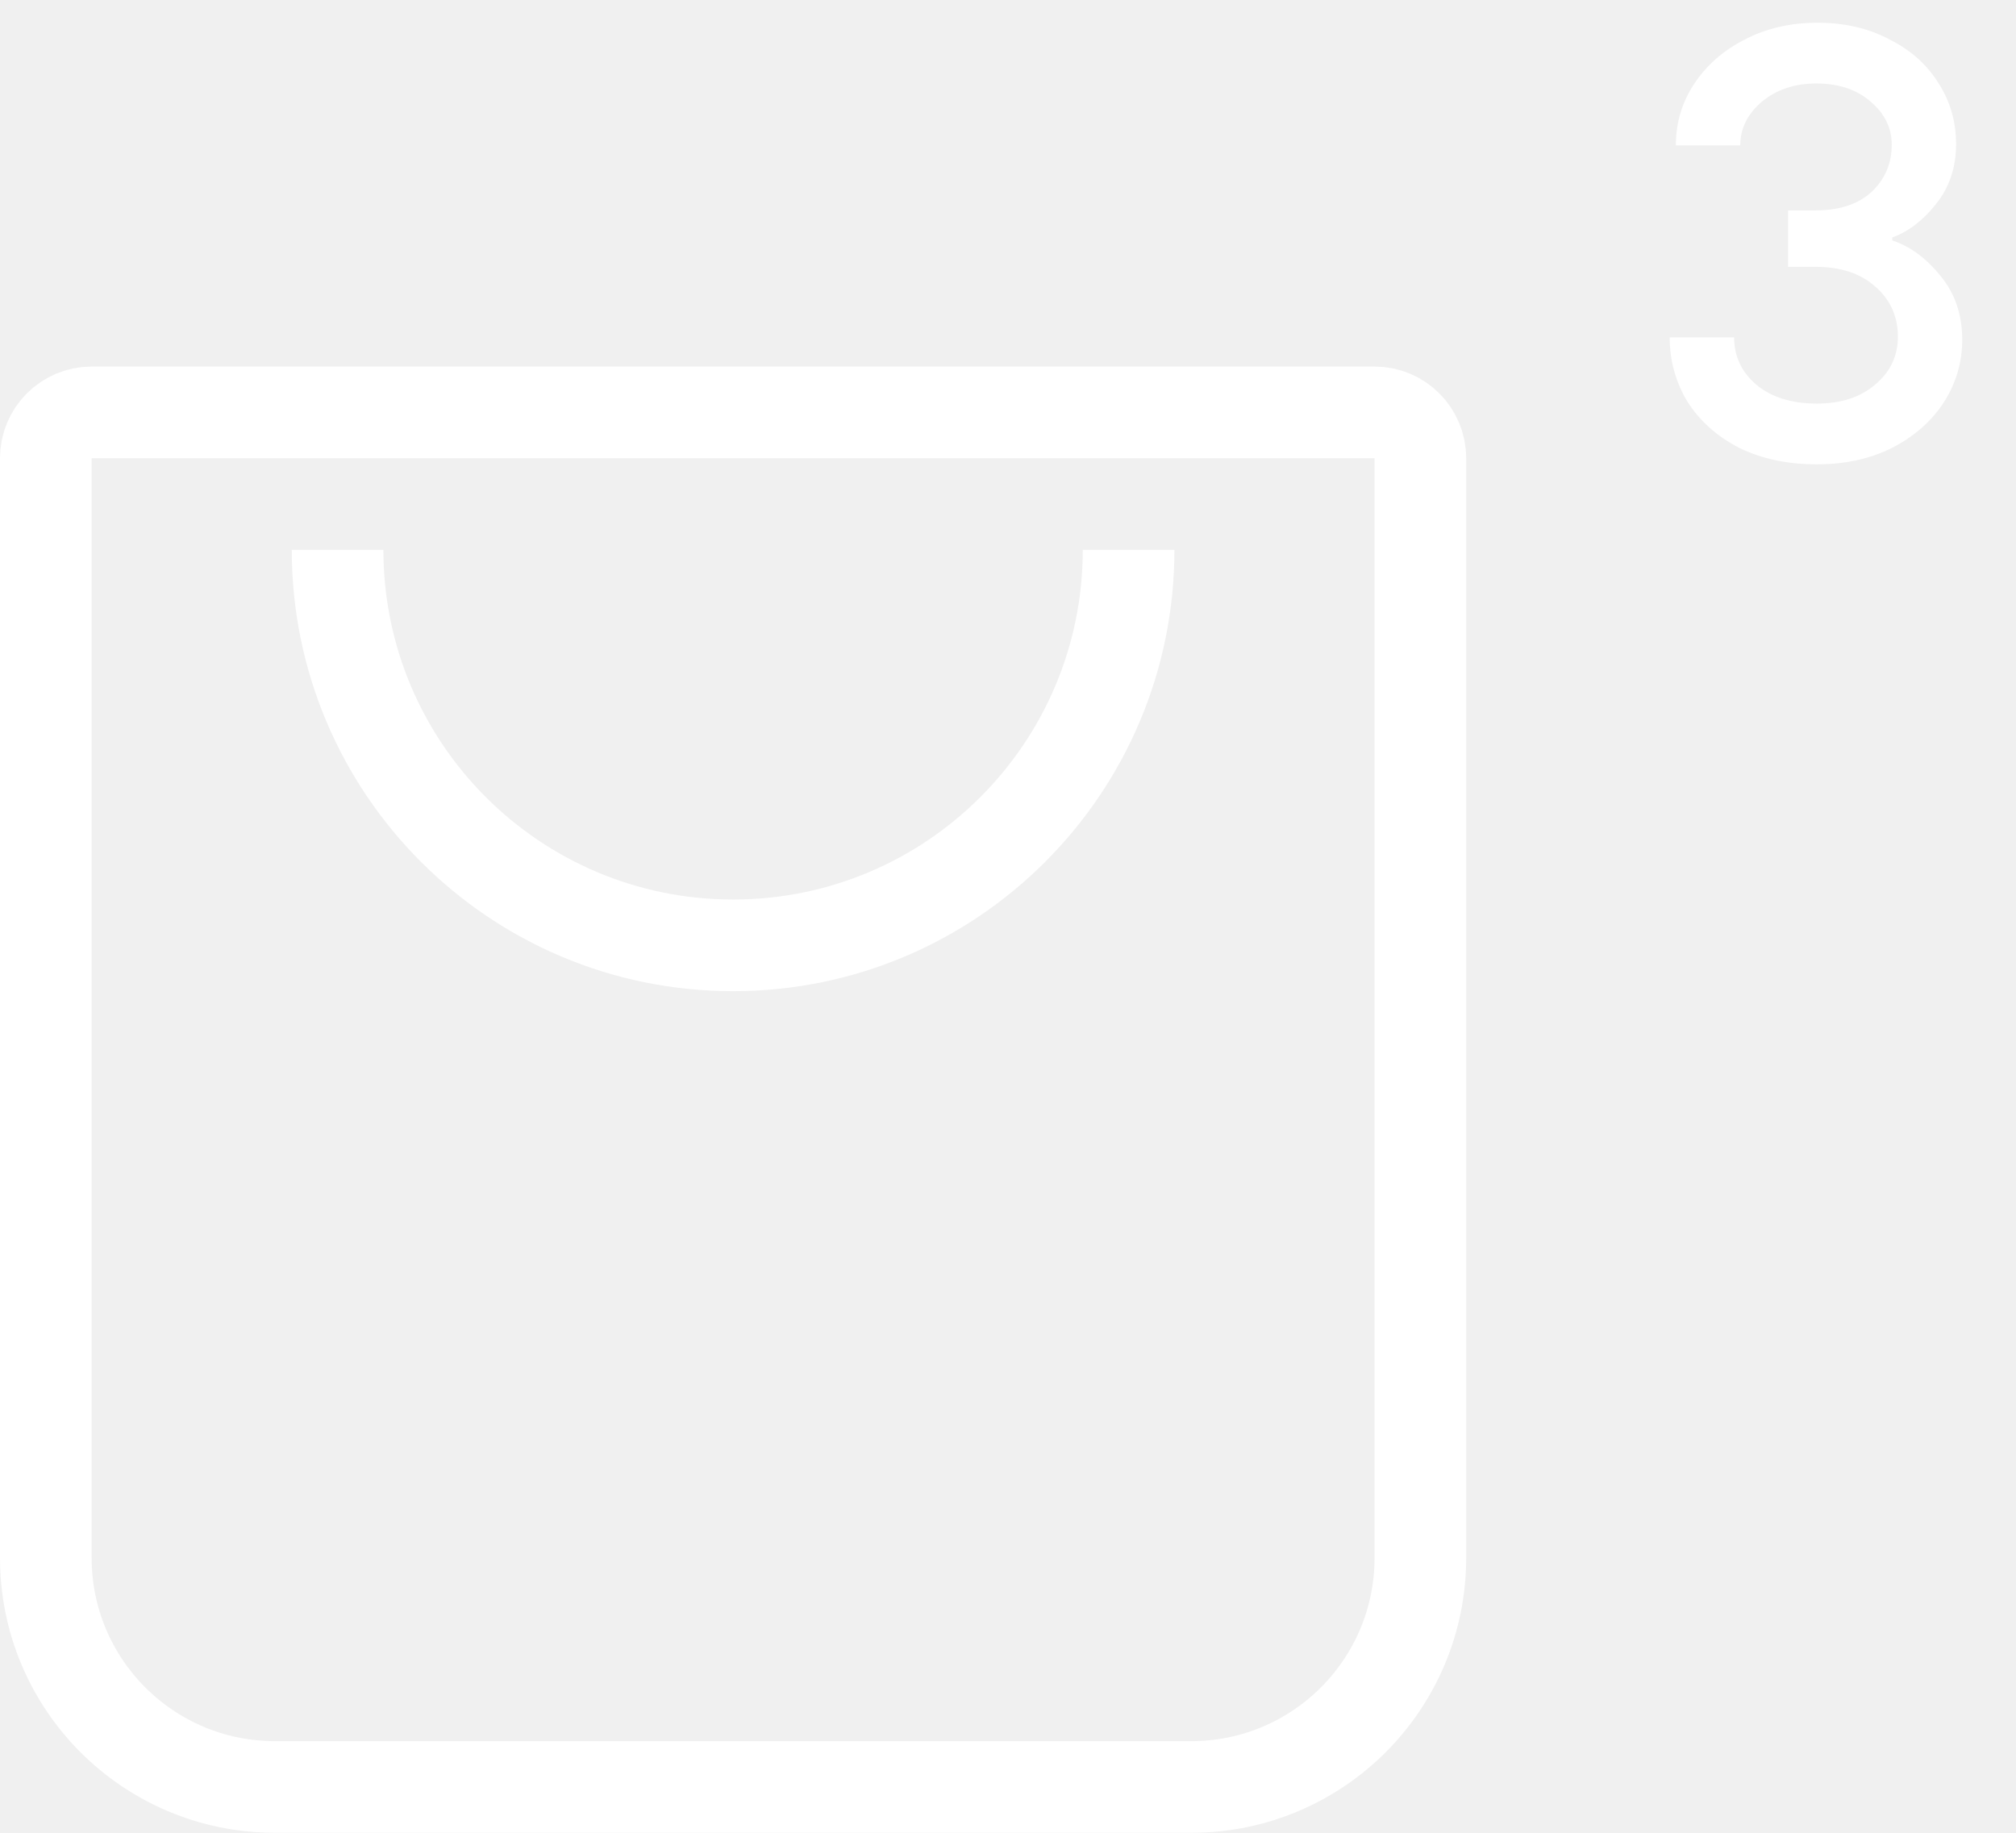
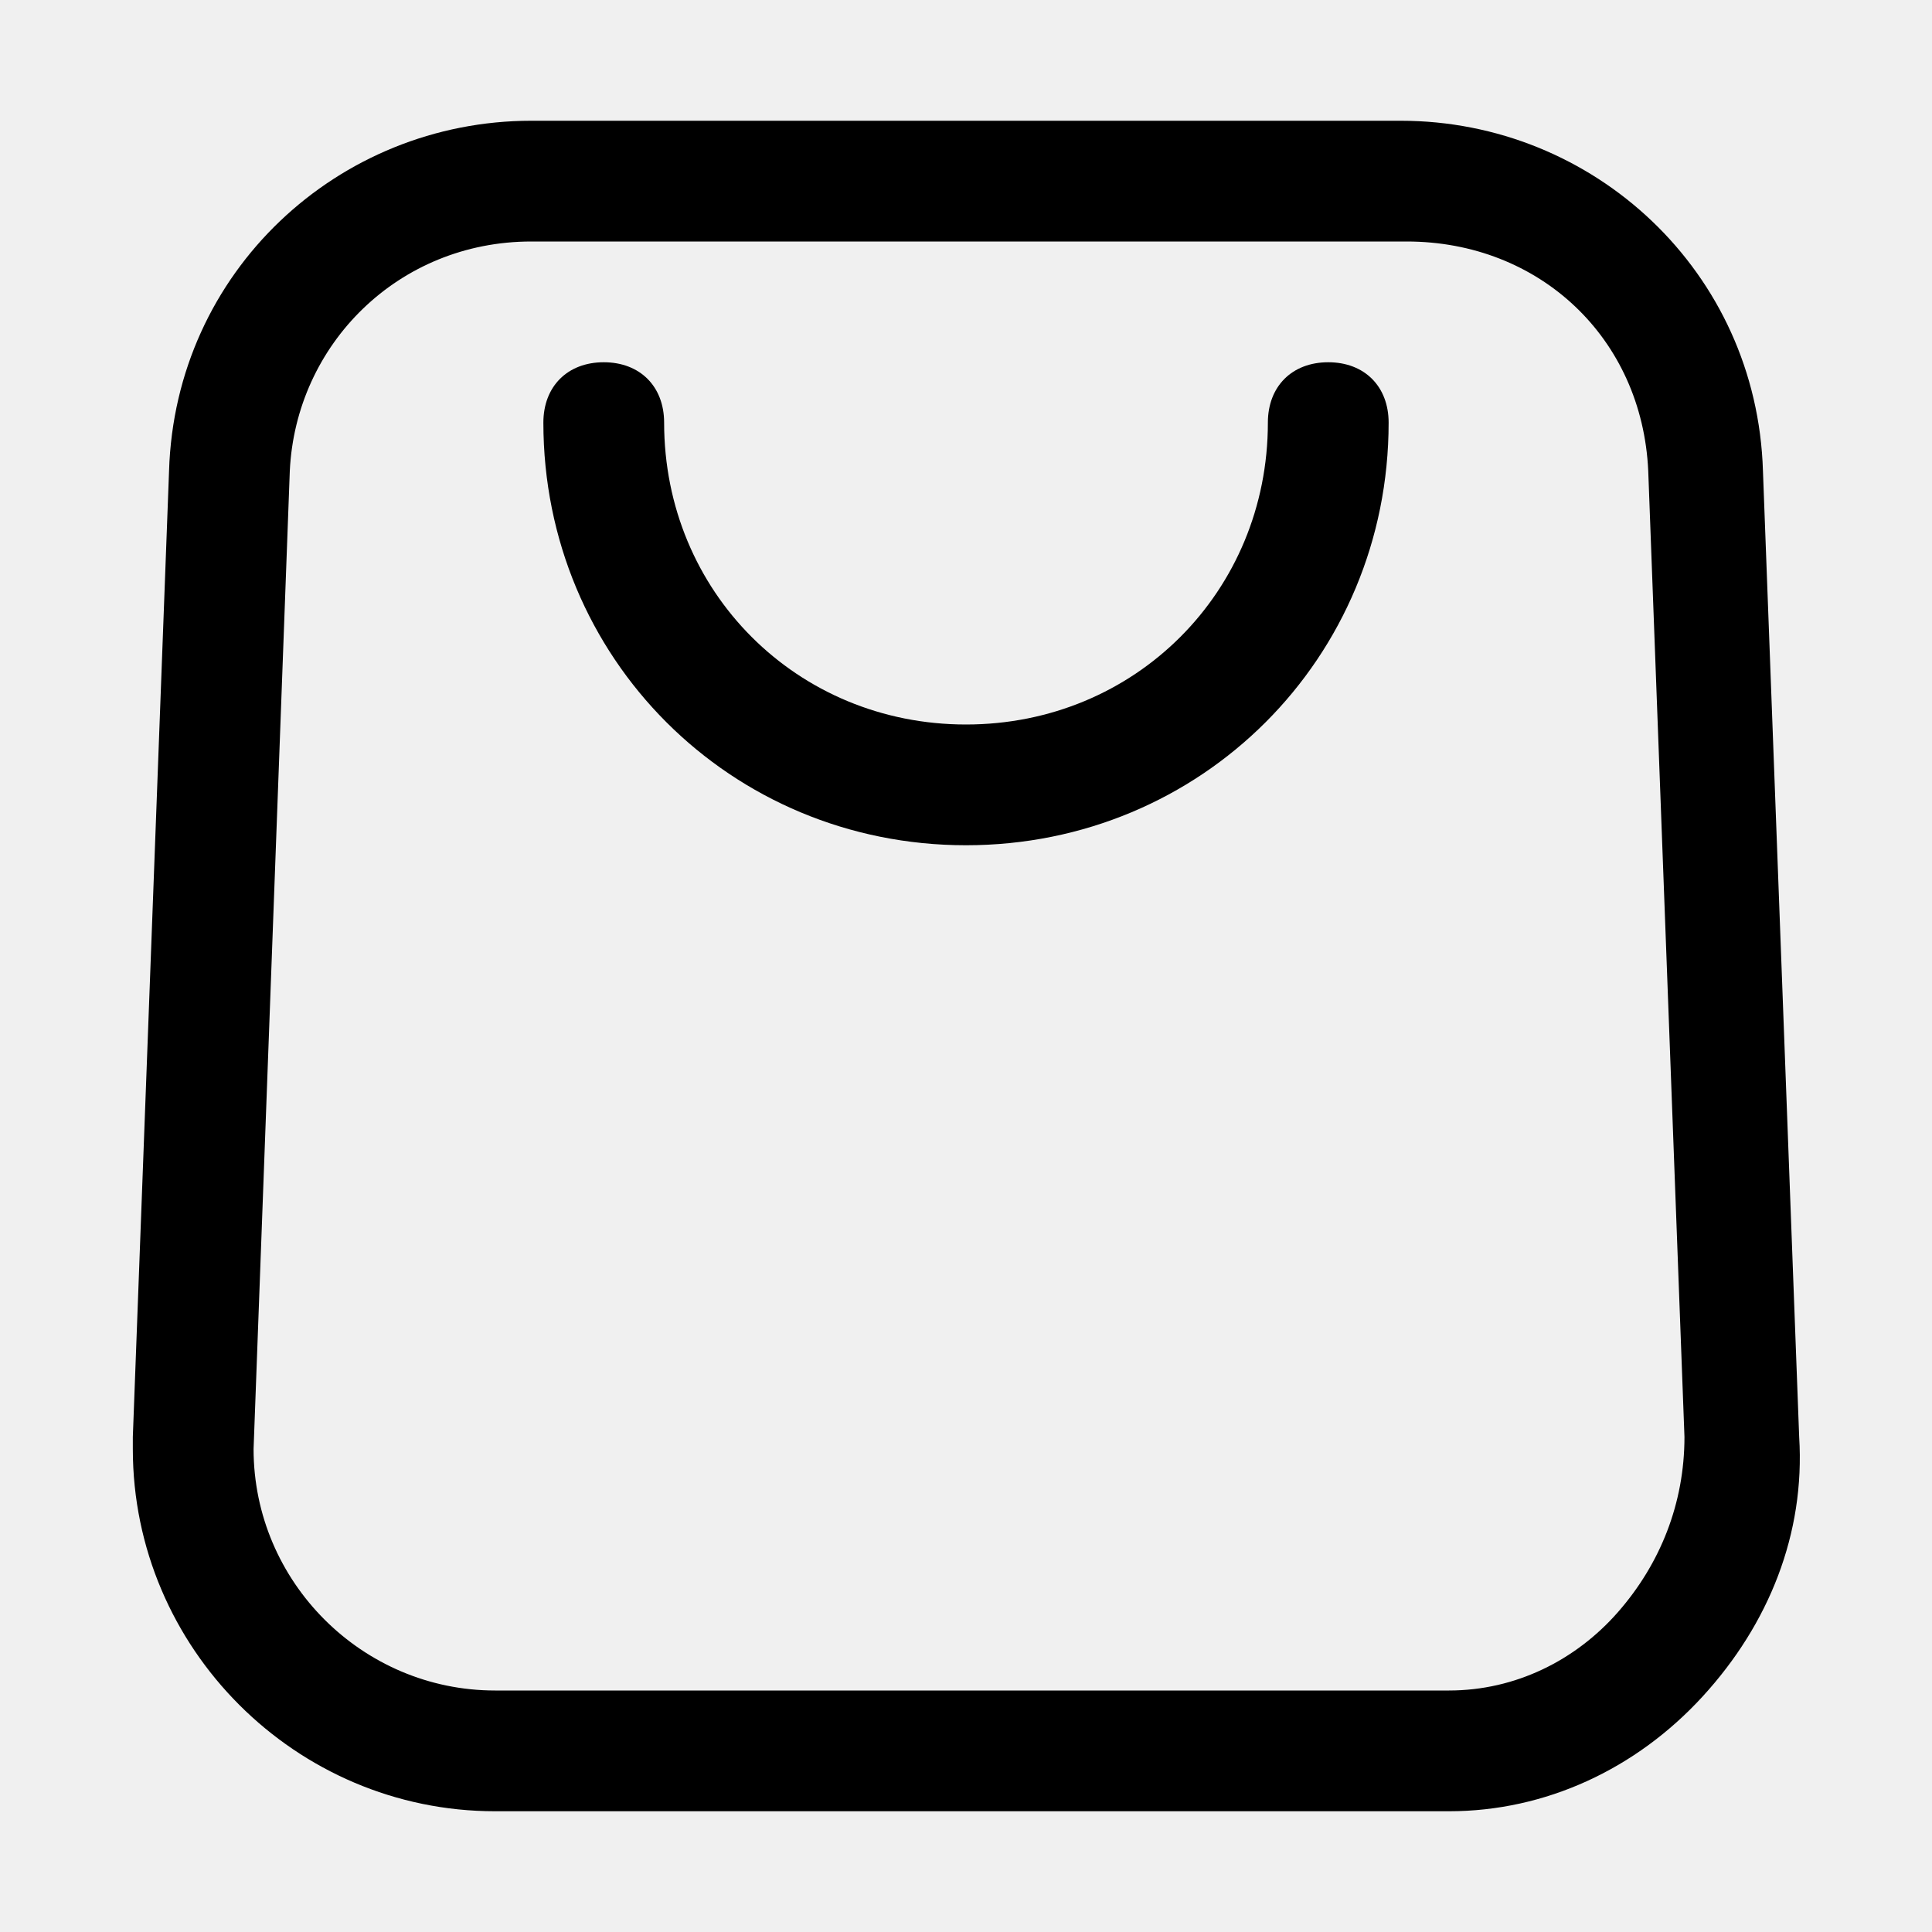
- <svg xmlns="http://www.w3.org/2000/svg" width="22" height="20" viewBox="0 0 22 20" fill="none">
-   <path d="M0.5 5C0.5 4.724 0.724 4.5 1 4.5H15C15.276 4.5 15.5 4.724 15.5 5V17C15.5 18.381 14.381 19.5 13 19.5H3C1.619 19.5 0.5 18.381 0.5 17V5Z" stroke="white" />
-   <path fill-rule="evenodd" clip-rule="evenodd" d="M12.816 6C12.816 6 12.816 6 12.816 6C12.816 8.66 10.66 10.816 8 10.816C5.34 10.816 3.184 8.66 3.184 6C3.184 6 3.184 6 3.184 6H4.184C4.184 6 4.184 6 4.184 6C4.184 8.108 5.892 9.816 8 9.816C10.107 9.816 11.816 8.108 11.816 6C11.816 6 11.816 6 11.816 6H12.816Z" fill="white" />
-   <path d="M19.827 5.067C19.506 5.067 19.223 5.007 18.977 4.886C18.736 4.761 18.549 4.594 18.415 4.384C18.286 4.17 18.221 3.936 18.221 3.682H18.924C18.924 3.887 19.004 4.059 19.165 4.197C19.33 4.335 19.55 4.404 19.827 4.404C20.09 4.404 20.302 4.335 20.463 4.197C20.628 4.059 20.711 3.885 20.711 3.675C20.711 3.452 20.628 3.269 20.463 3.126C20.302 2.983 20.086 2.912 19.814 2.912H19.513V2.296H19.814C20.073 2.296 20.276 2.229 20.423 2.095C20.57 1.957 20.644 1.785 20.644 1.58C20.644 1.397 20.568 1.241 20.416 1.111C20.264 0.978 20.066 0.911 19.82 0.911C19.584 0.911 19.385 0.978 19.225 1.111C19.069 1.245 18.991 1.404 18.991 1.587H18.288C18.288 1.346 18.352 1.125 18.482 0.924C18.616 0.719 18.799 0.556 19.031 0.436C19.267 0.311 19.535 0.248 19.834 0.248C20.128 0.248 20.389 0.308 20.617 0.429C20.849 0.545 21.027 0.703 21.152 0.904C21.282 1.105 21.346 1.328 21.346 1.573C21.346 1.828 21.273 2.046 21.125 2.229C20.983 2.408 20.824 2.528 20.65 2.591V2.624C20.842 2.687 21.016 2.814 21.172 3.006C21.333 3.197 21.413 3.432 21.413 3.708C21.413 3.954 21.346 4.181 21.212 4.391C21.079 4.596 20.891 4.761 20.65 4.886C20.409 5.007 20.135 5.067 19.827 5.067Z" fill="white" />
+ <svg xmlns="http://www.w3.org/2000/svg" version="1.1" width="512" height="512" x="0" y="0" viewBox="0 0 32 32" style="enable-background:new 0 0 512 512" xml:space="preserve" class="">
+   <g>
+     <path d="M23.8 30H8.2c-3.3 0-6-2.7-6-6v-.2l.6-16C2.9 4.5 5.6 2 8.8 2h14.4c3.2 0 5.9 2.5 6 5.8l.6 16c.1 1.6-.5 3.1-1.6 4.3S25.6 30 24 30h-.2zM8.8 4c-2.2 0-3.9 1.7-4 3.8L4.2 24c0 2.2 1.8 4 4 4H24c1.1 0 2.1-.5 2.8-1.3s1.1-1.8 1.1-2.9l-.6-16c-.1-2.2-1.8-3.8-4-3.8z" fill="#000000" opacity="1" data-original="#000000" class="" />
+     <path d="M16 14c-3.9 0-7-3.1-7-7 0-.6.4-1 1-1s1 .4 1 1c0 2.8 2.2 5 5 5s5-2.2 5-5c0-.6.4-1 1-1s1 .4 1 1c0 3.9-3.1 7-7 7z" fill="#000000" opacity="1" data-original="#000000" class="" />
+   </g>
</svg>
